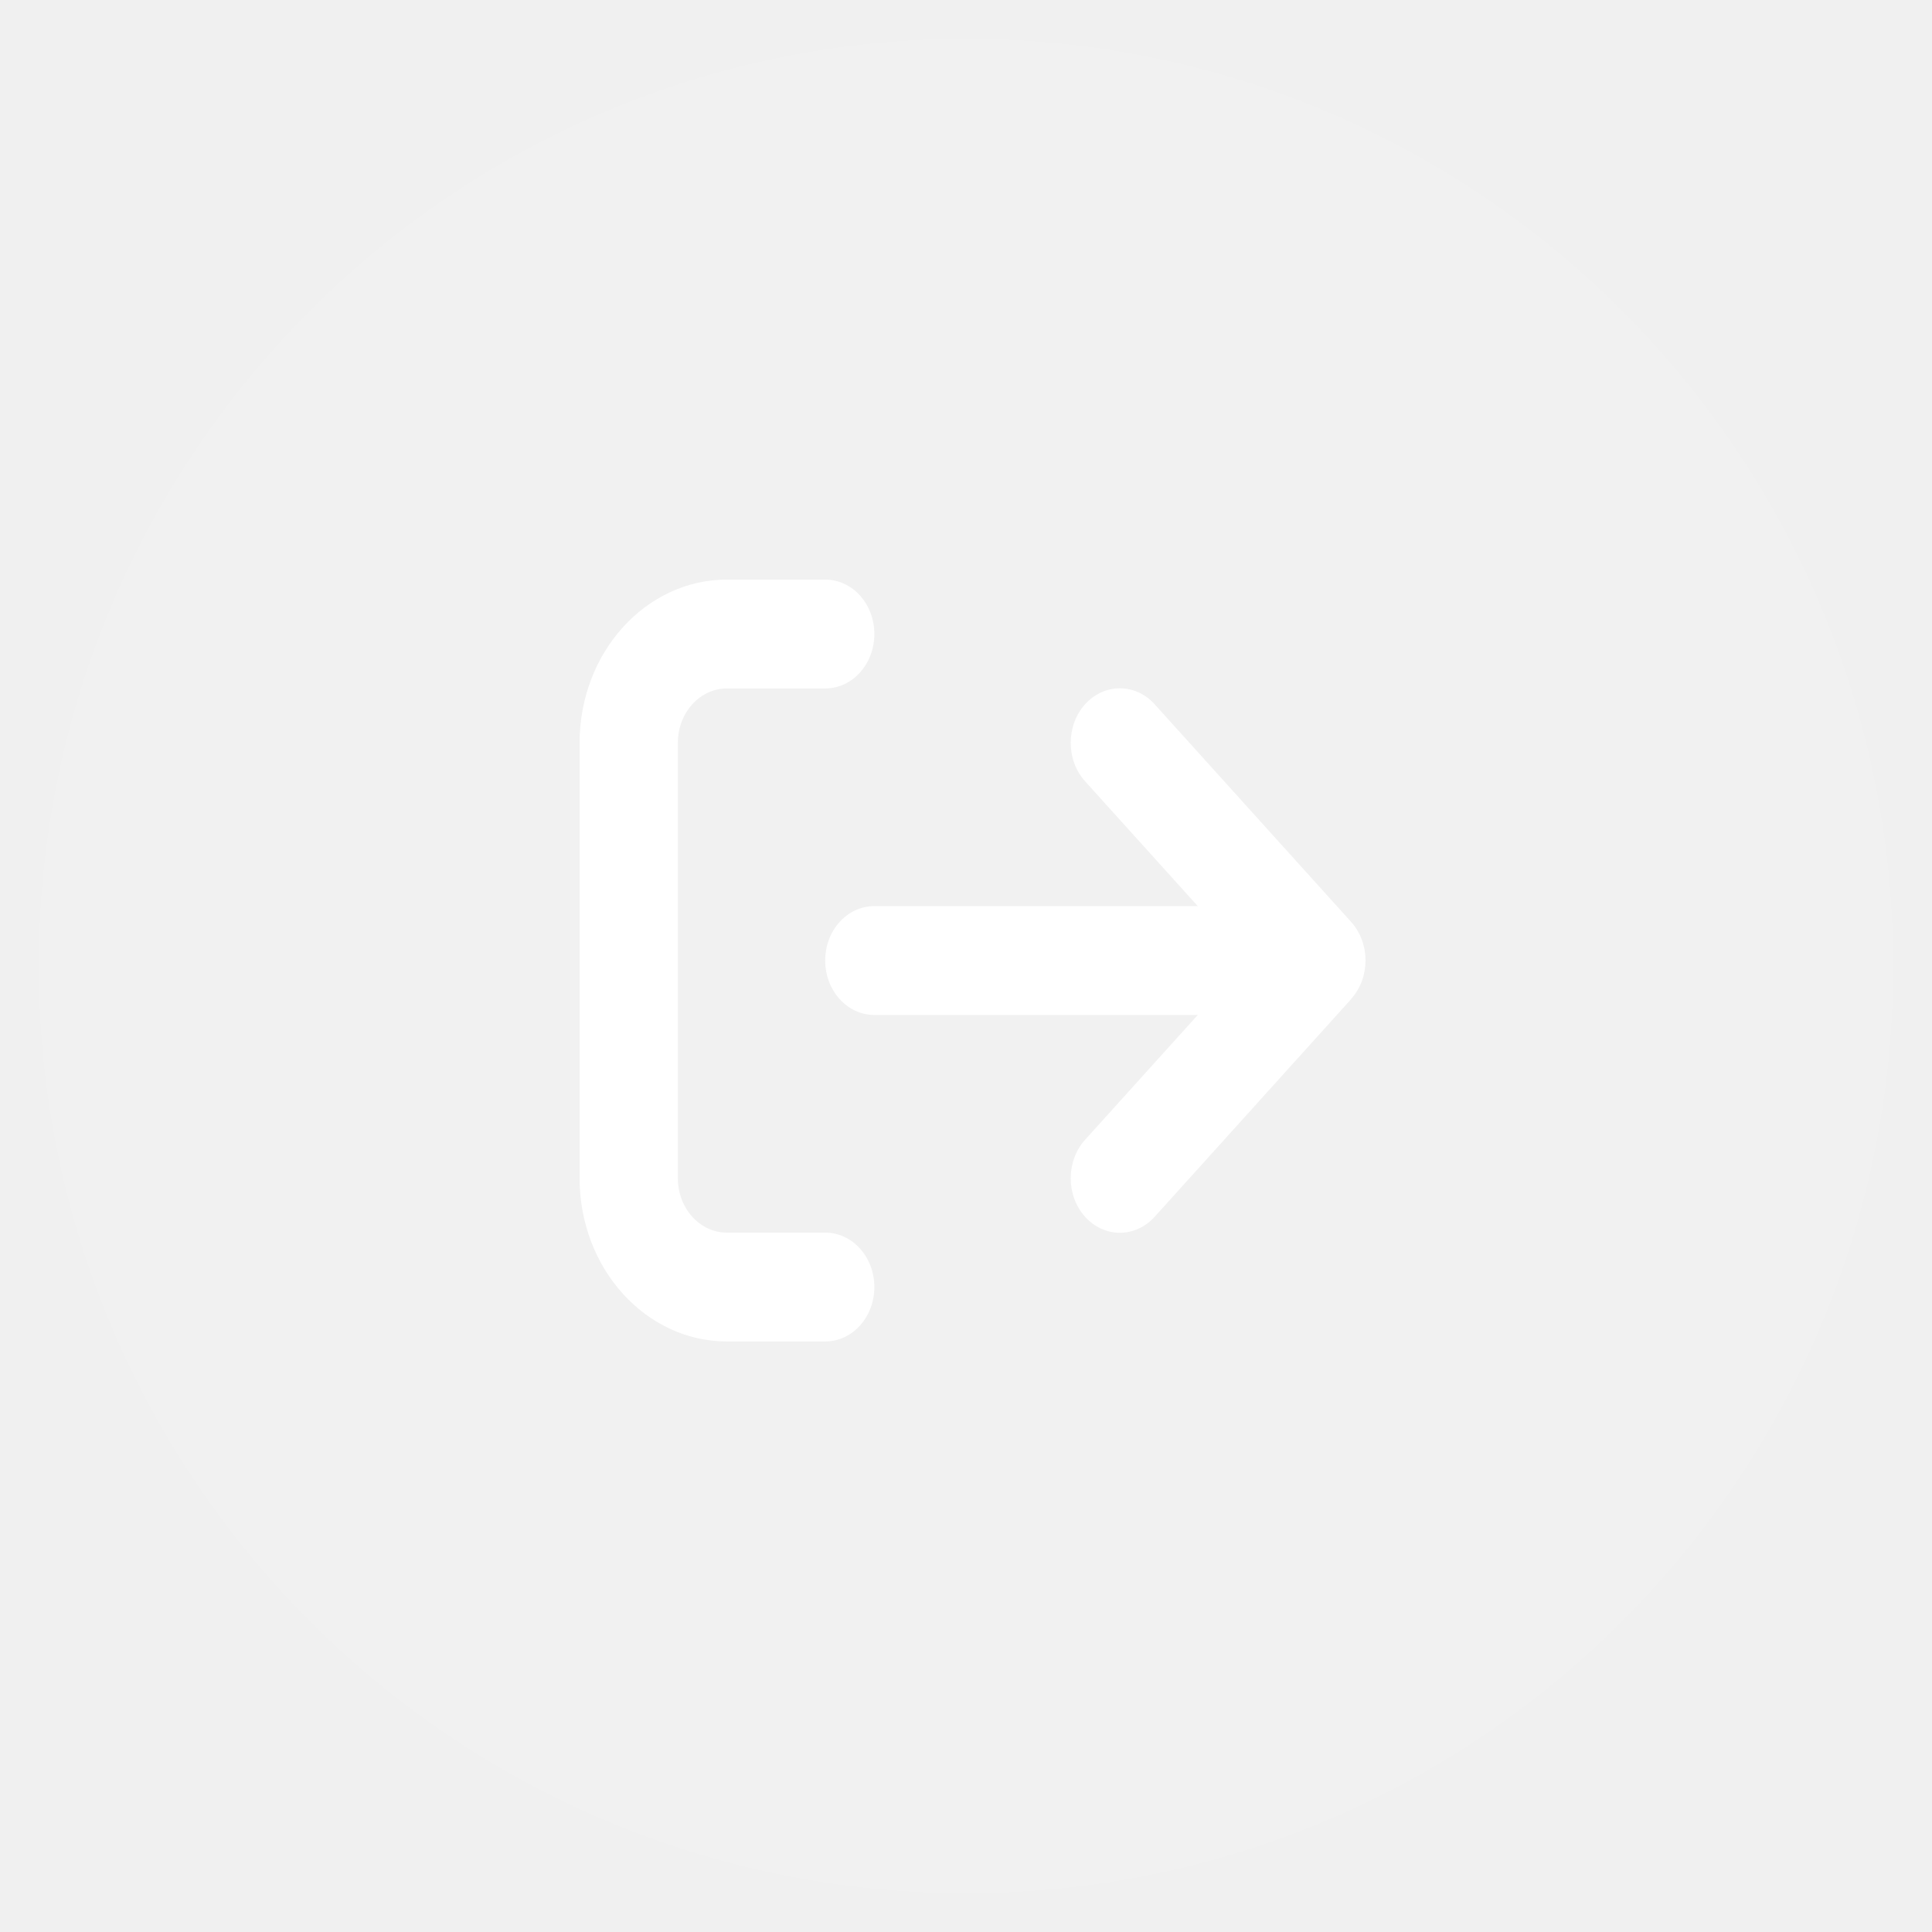
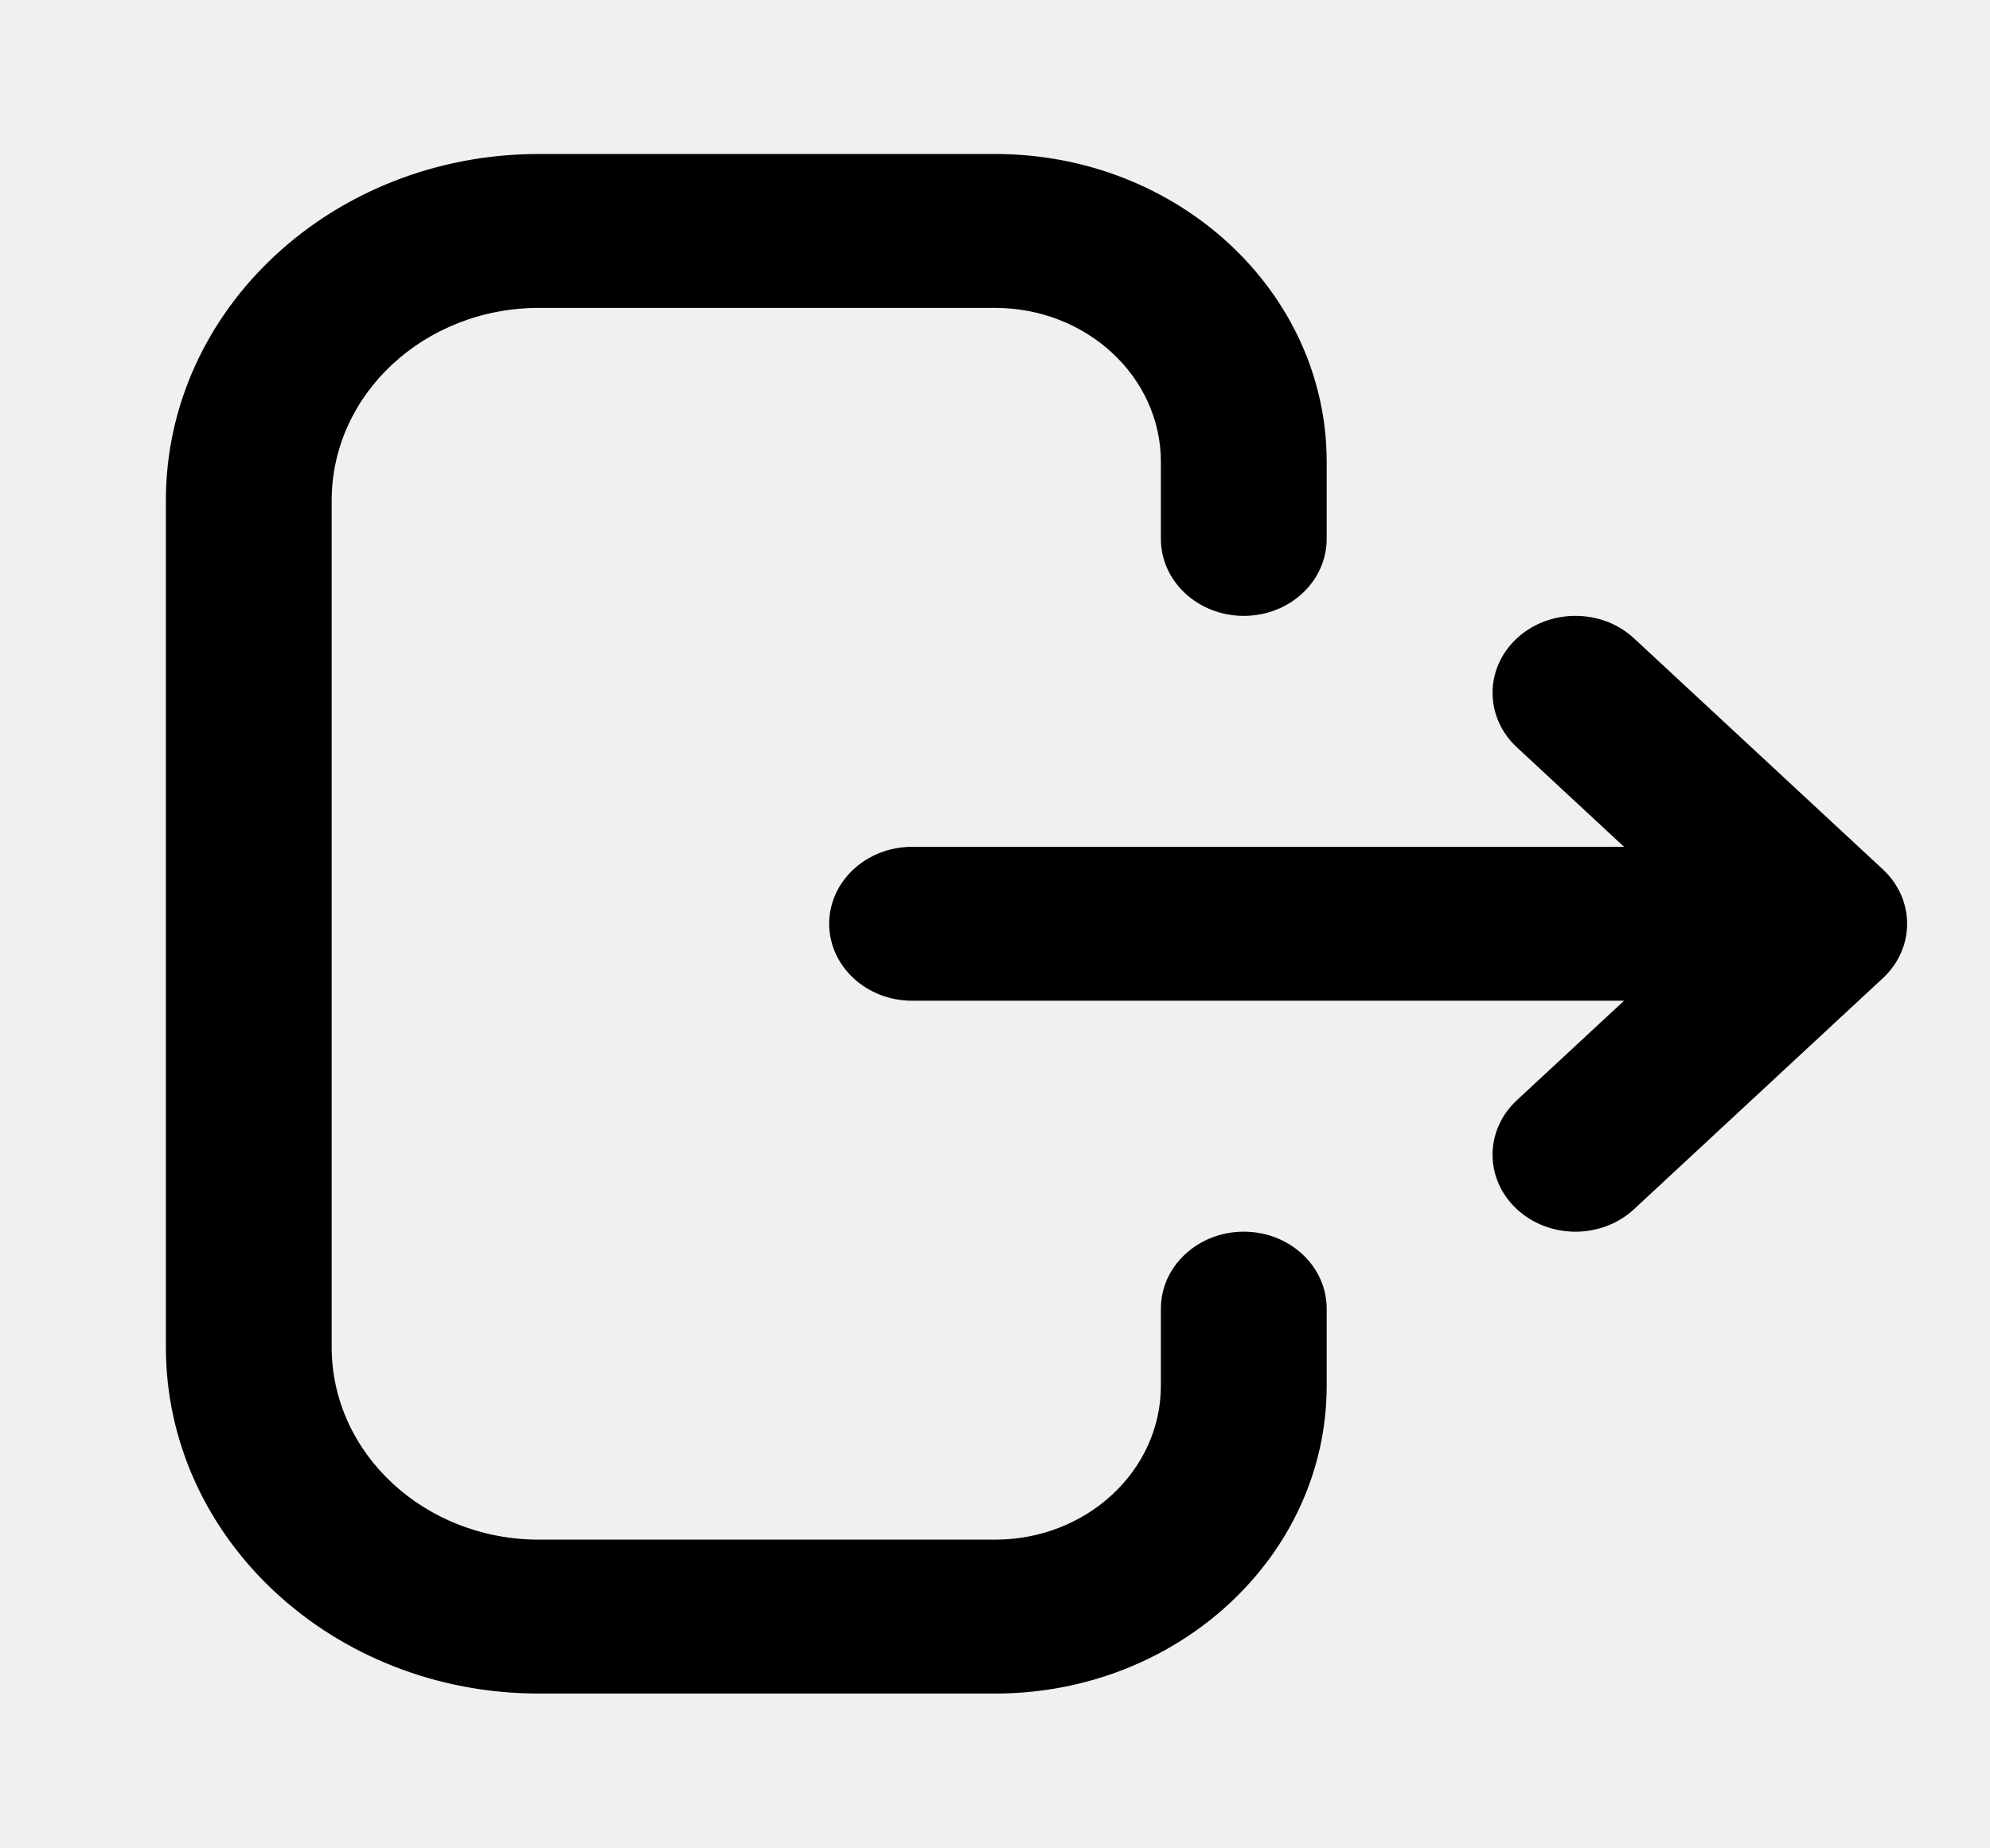
- <svg xmlns="http://www.w3.org/2000/svg" width="48" height="48" viewBox="0 0 50 50" fill="none">
-   <rect opacity="0.05" x="1" y="1" width="48" height="48" rx="24" fill="white" stroke="none" />
-   <path d="M34.967 25.853C35.464 25.303 35.464 24.41 34.967 23.859L29.882 18.226C29.385 17.676 28.579 17.676 28.082 18.226C27.586 18.776 27.586 19.67 28.082 20.22L30.998 23.45H22.628C21.924 23.45 21.356 24.079 21.356 24.858C21.356 25.637 21.924 26.267 22.628 26.267H30.998L28.082 29.497C27.586 30.047 27.586 30.941 28.082 31.491C28.579 32.041 29.385 32.041 29.882 31.491L34.967 25.858V25.853ZM21.356 17.817C22.06 17.817 22.628 17.187 22.628 16.408C22.628 15.629 22.06 15 21.356 15H18.814C16.708 15 15 16.892 15 19.225V30.492C15 32.825 16.708 34.717 18.814 34.717H21.356C22.06 34.717 22.628 34.088 22.628 33.309C22.628 32.53 22.06 31.9 21.356 31.9H18.814C18.111 31.9 17.543 31.271 17.543 30.492V19.225C17.543 18.446 18.111 17.817 18.814 17.817H21.356Z" fill="white" />
+ <svg xmlns="http://www.w3.org/2000/svg" width="28" height="26" viewBox="0 0 28 26" fill="none">
+   <path fill-rule="evenodd" clip-rule="evenodd" d="M2.334 7.042C2.334 4.349 4.684 2.167 7.584 2.167H14.001C16.578 2.167 18.667 4.107 18.667 6.5V7.583C18.667 8.182 18.145 8.667 17.501 8.667C16.856 8.667 16.334 8.182 16.334 7.583V6.5C16.334 5.303 15.289 4.333 14.001 4.333H7.584C5.973 4.333 4.667 5.546 4.667 7.042V18.958C4.667 20.454 5.973 21.667 7.584 21.667H14.001C15.289 21.667 16.334 20.697 16.334 19.5V18.417C16.334 17.818 16.856 17.333 17.501 17.333C18.145 17.333 18.667 17.818 18.667 18.417V19.5C18.667 21.893 16.578 23.833 14.001 23.833H7.584C4.684 23.833 2.334 21.651 2.334 18.958V7.042ZM21.342 8.984C21.798 8.561 22.537 8.561 22.992 8.984L26.492 12.234C26.948 12.657 26.948 13.343 26.492 13.766L22.992 17.016C22.537 17.439 21.798 17.439 21.342 17.016C20.887 16.593 20.887 15.907 21.342 15.484L22.851 14.083H12.834C12.19 14.083 11.667 13.598 11.667 13C11.667 12.402 12.19 11.917 12.834 11.917H22.851L21.342 10.516C20.887 10.093 20.887 9.407 21.342 8.984Z" fill="currentColor" />
</svg>
